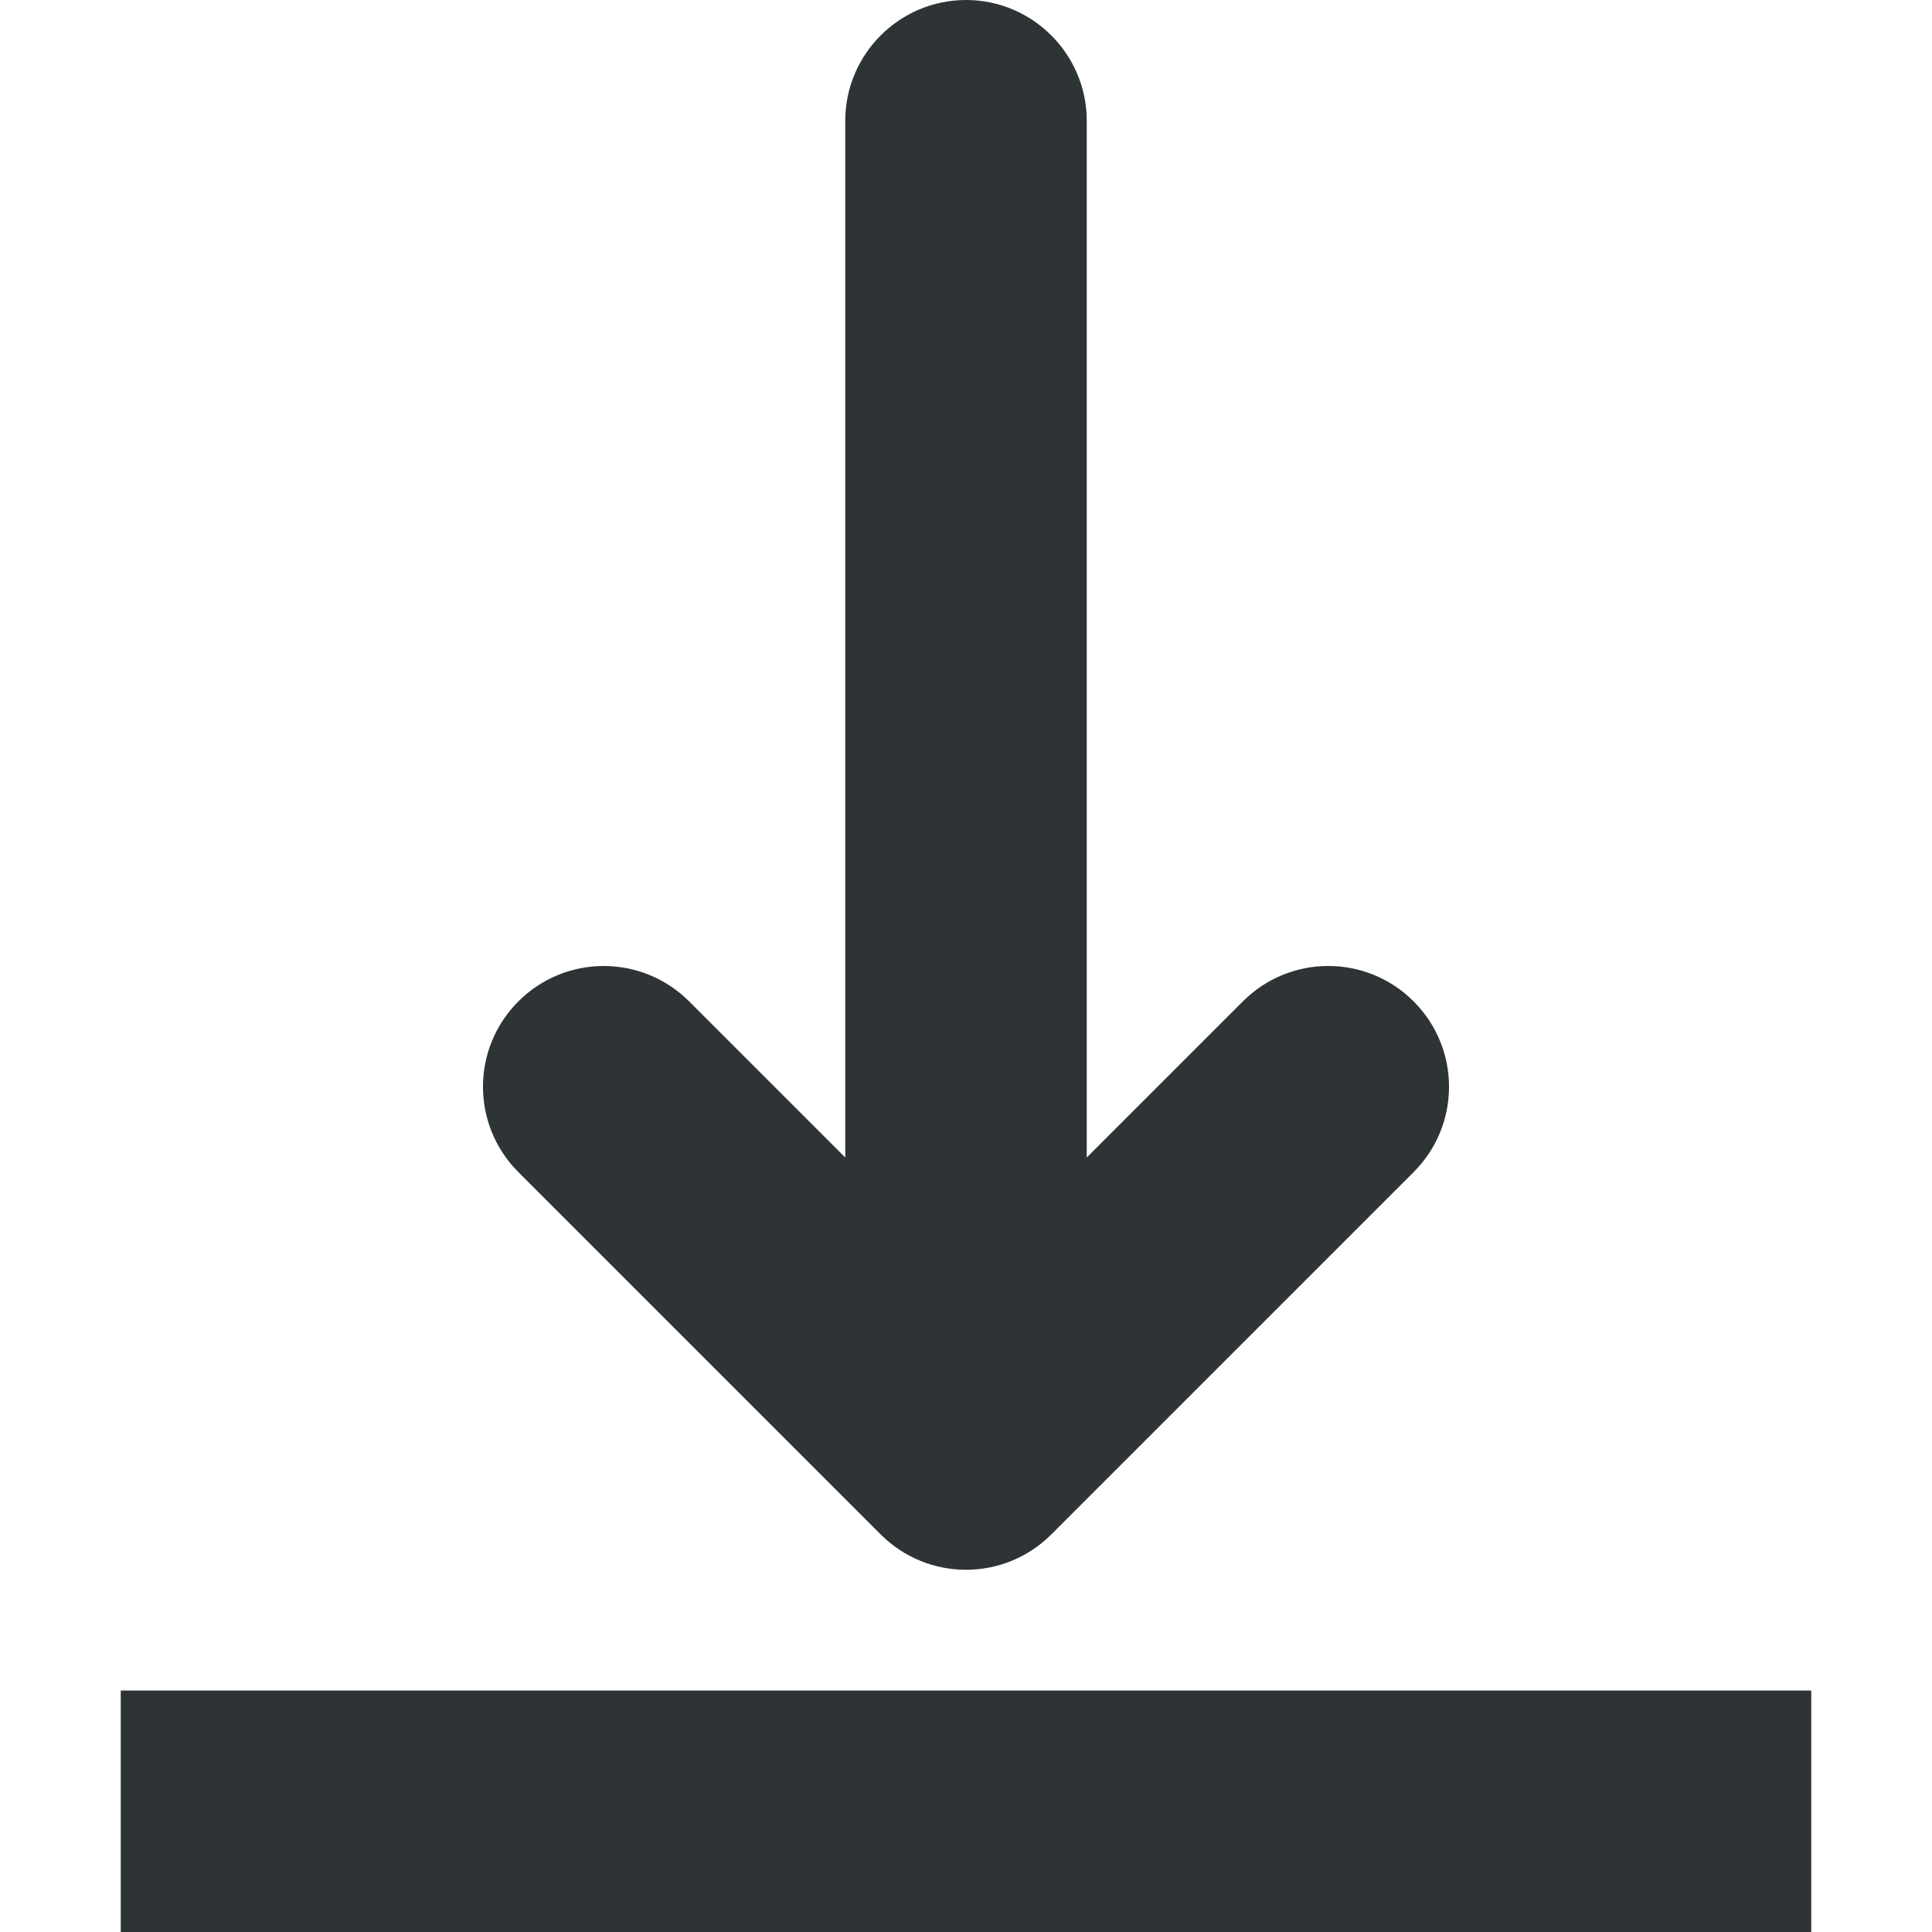
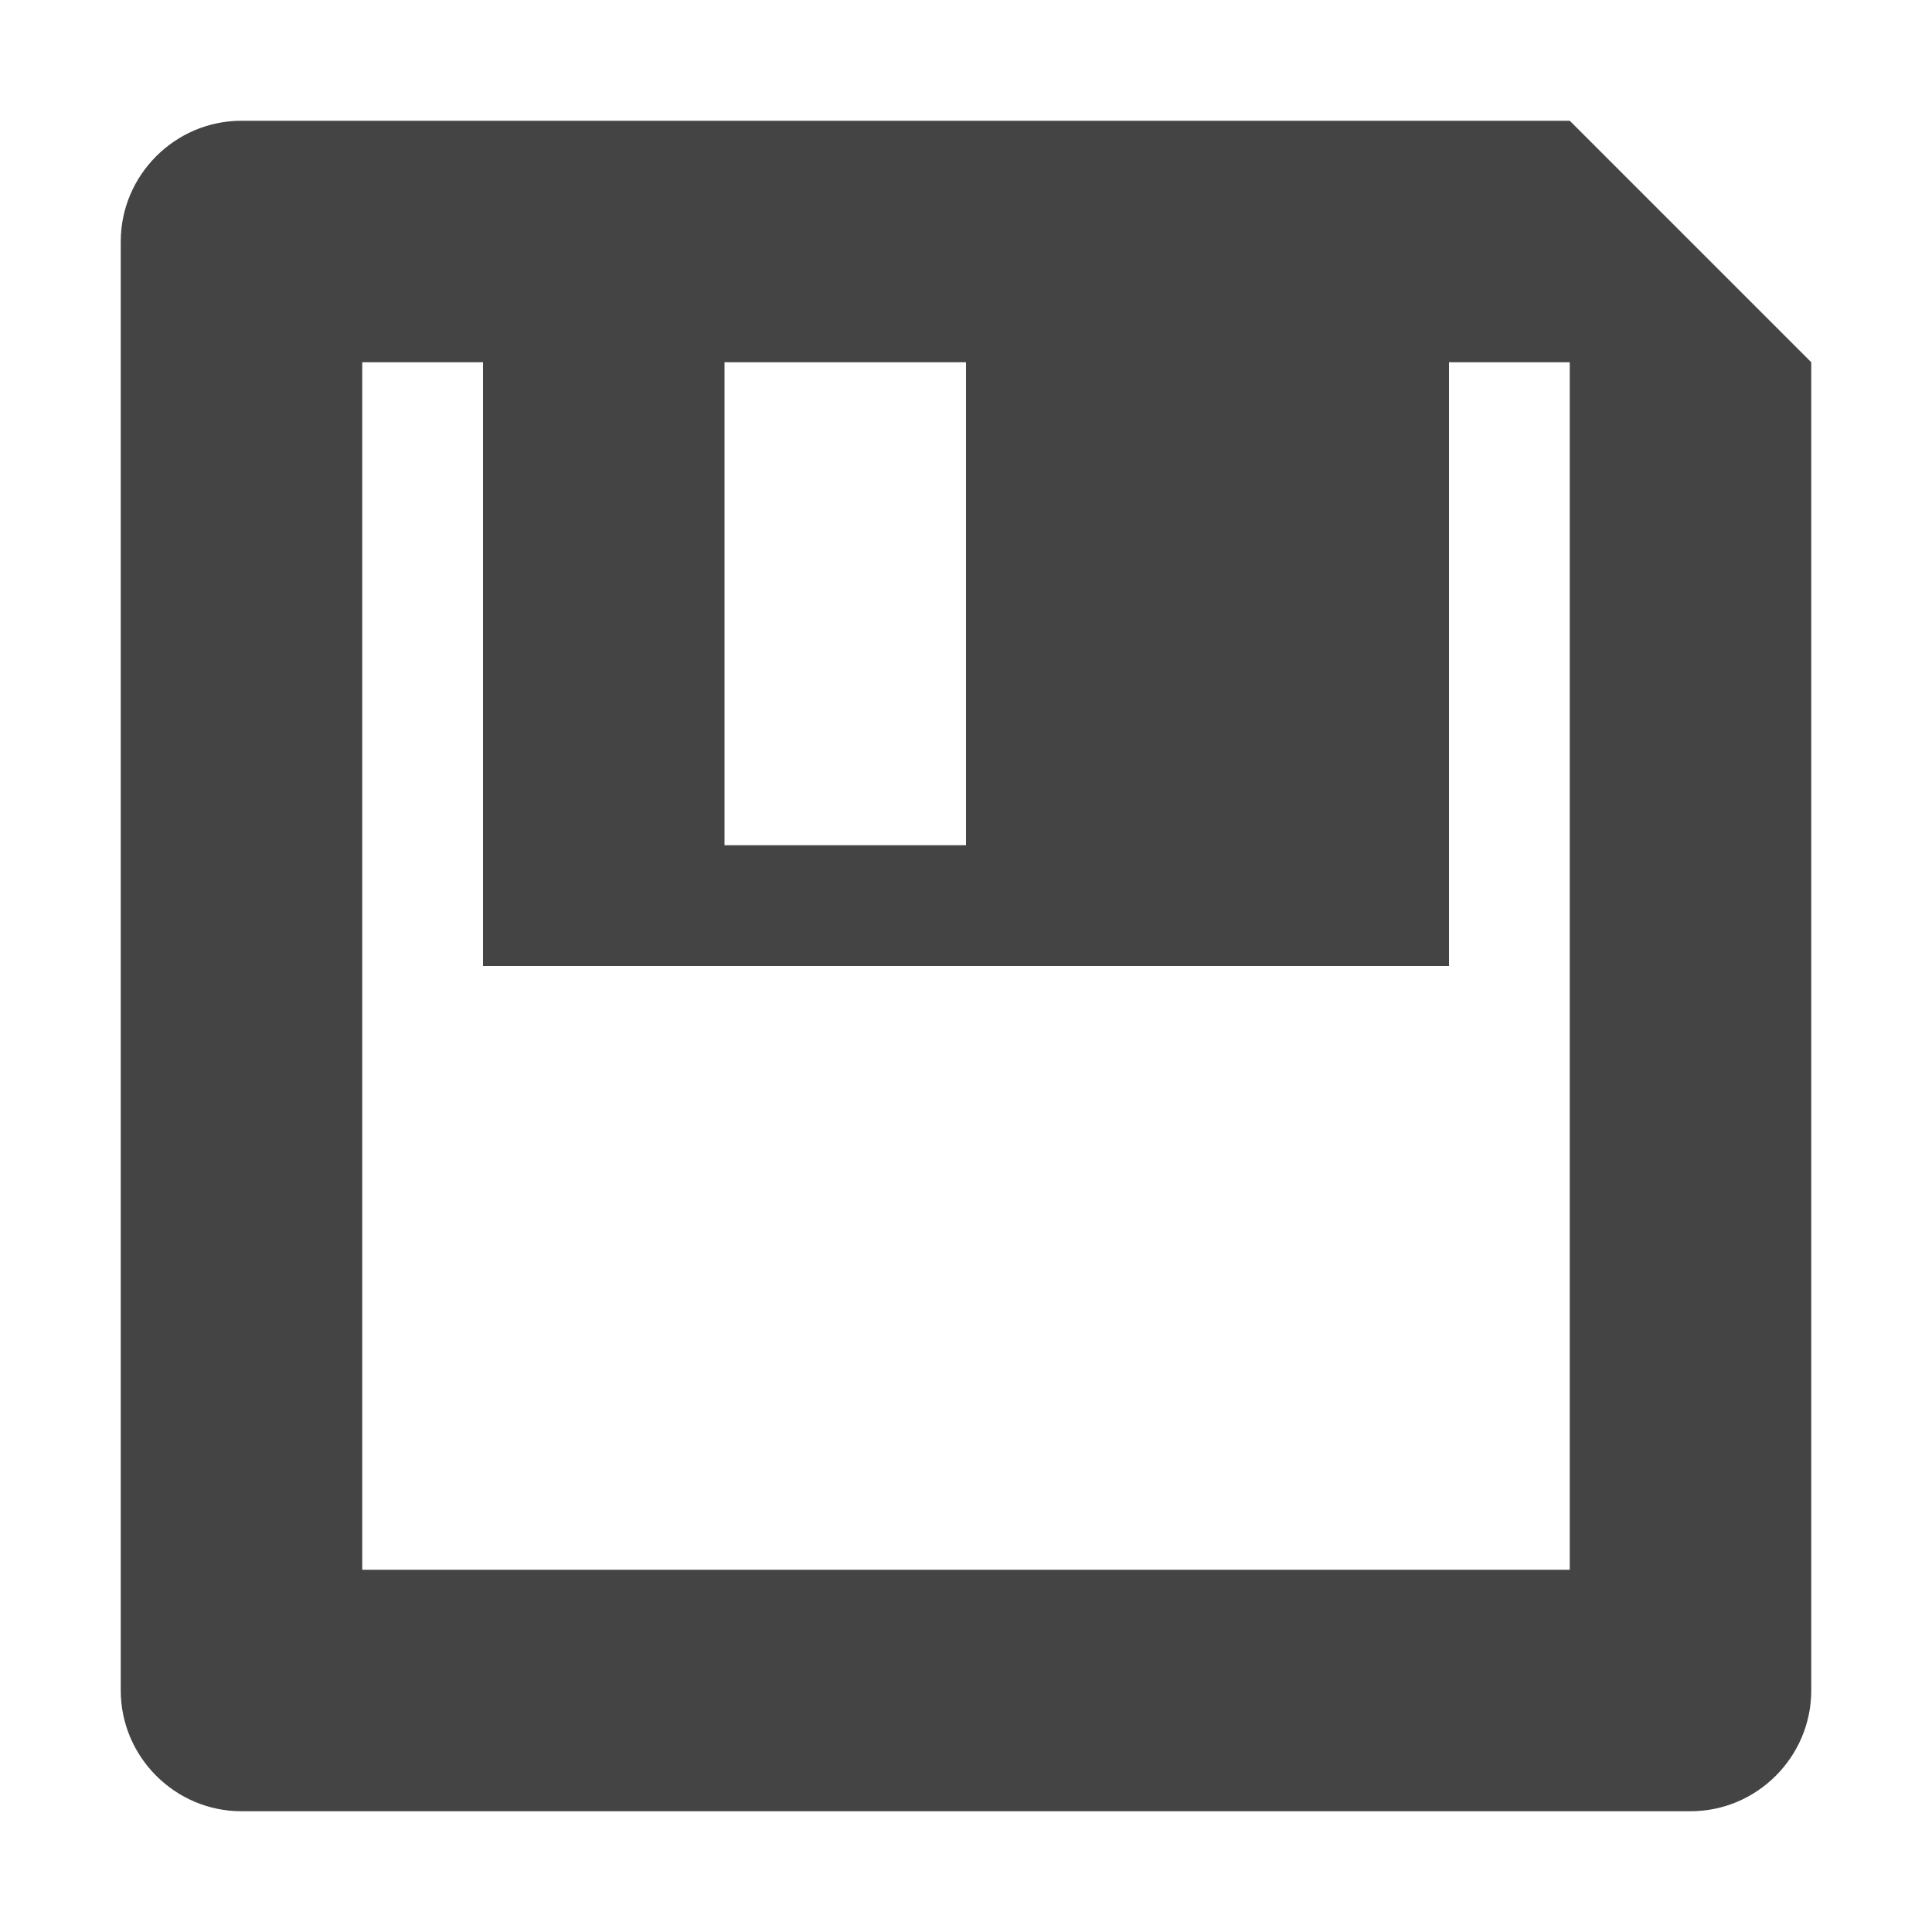
- <svg xmlns="http://www.w3.org/2000/svg" height="16px" viewBox="0 0 16 16" width="16px">
-   <path d="m 8 0 c -0.551 0 -1 0.449 -1 1 v 8.586 l -1.293 -1.293 c -0.188 -0.188 -0.441 -0.293 -0.707 -0.293 s -0.52 0.105 -0.707 0.293 c -0.391 0.391 -0.391 1.023 0 1.414 l 3 3 c 0.391 0.391 1.023 0.391 1.414 0 l 3 -3 c 0.391 -0.391 0.391 -1.023 0 -1.414 s -1.023 -0.391 -1.414 0 l -1.293 1.293 v -8.586 c 0 -0.551 -0.449 -1 -1 -1 z m -7 14 v 2 h 14 v -2 z m 0 0" fill="#2e3436" />
+ <svg xmlns="http://www.w3.org/2000/svg" width="16" height="16" version="1.1">
+   <defs>
+     <style id="current-color-scheme" type="text/css">
+    .ColorScheme-Text { color:#444444; } .ColorScheme-Highlight { color:#4285f4; } .ColorScheme-NeutralText { color:#ff9800; } .ColorScheme-PositiveText { color:#4caf50; } .ColorScheme-NegativeText { color:#f44336; }
+   </style>
+   </defs>
+   <path style="fill:currentColor" class="ColorScheme-Text" d="m 14,15 c 0.55,0 1,-0.45 1,-1 V 3 L 13,1 H 2 c -0.55,0 -1,0.45 -1,1 V 14 c 0,0.55 0.45,1 1,1 z M 13,13 H 3 V 3 h 1 v 5 H 12 v -5 h 1 z M 8,7 h -2 v -4 h 2 z" />
</svg>
